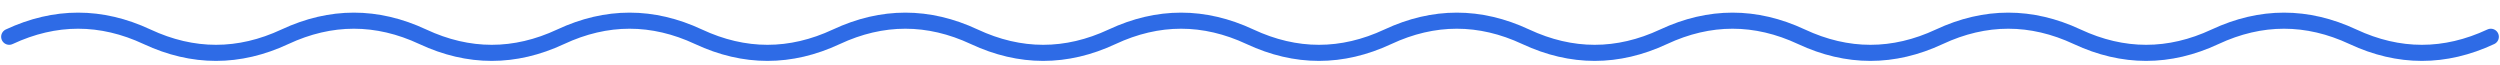
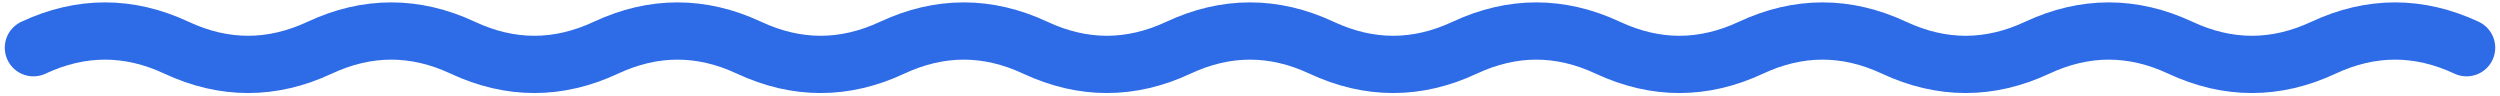
- <svg xmlns="http://www.w3.org/2000/svg" viewBox="0 0 544 14" width="1632" height="42">
-   <path d="M2 8 Q17 1 32 8 T62 8 T92 8 T122 8 T152 8 T182 8 T212 8 T242 8 T272 8 T302 8 T332 8 T362 8 T392 8 T422 8 T452 8 T482 8 T512 8 T542 8" stroke="#2E6BE6" stroke-width="3.5" fill="none" stroke-linecap="round" />
+ <svg xmlns="http://www.w3.org/2000/svg" viewBox="0 0 524 20" width="1572" height="60">
+   <path d="M7 10 Q22 3 37 10 T67 10 T97 10 T127 10 T157 10 T187 10 T217 10 T247 10 T277 10 T307 10 T337 10 T367 10 T397 10 T427 10 T457 10 T487 10 T517 10" stroke="#2E6BE6" stroke-width="12" fill="none" stroke-linecap="round" />
</svg>
